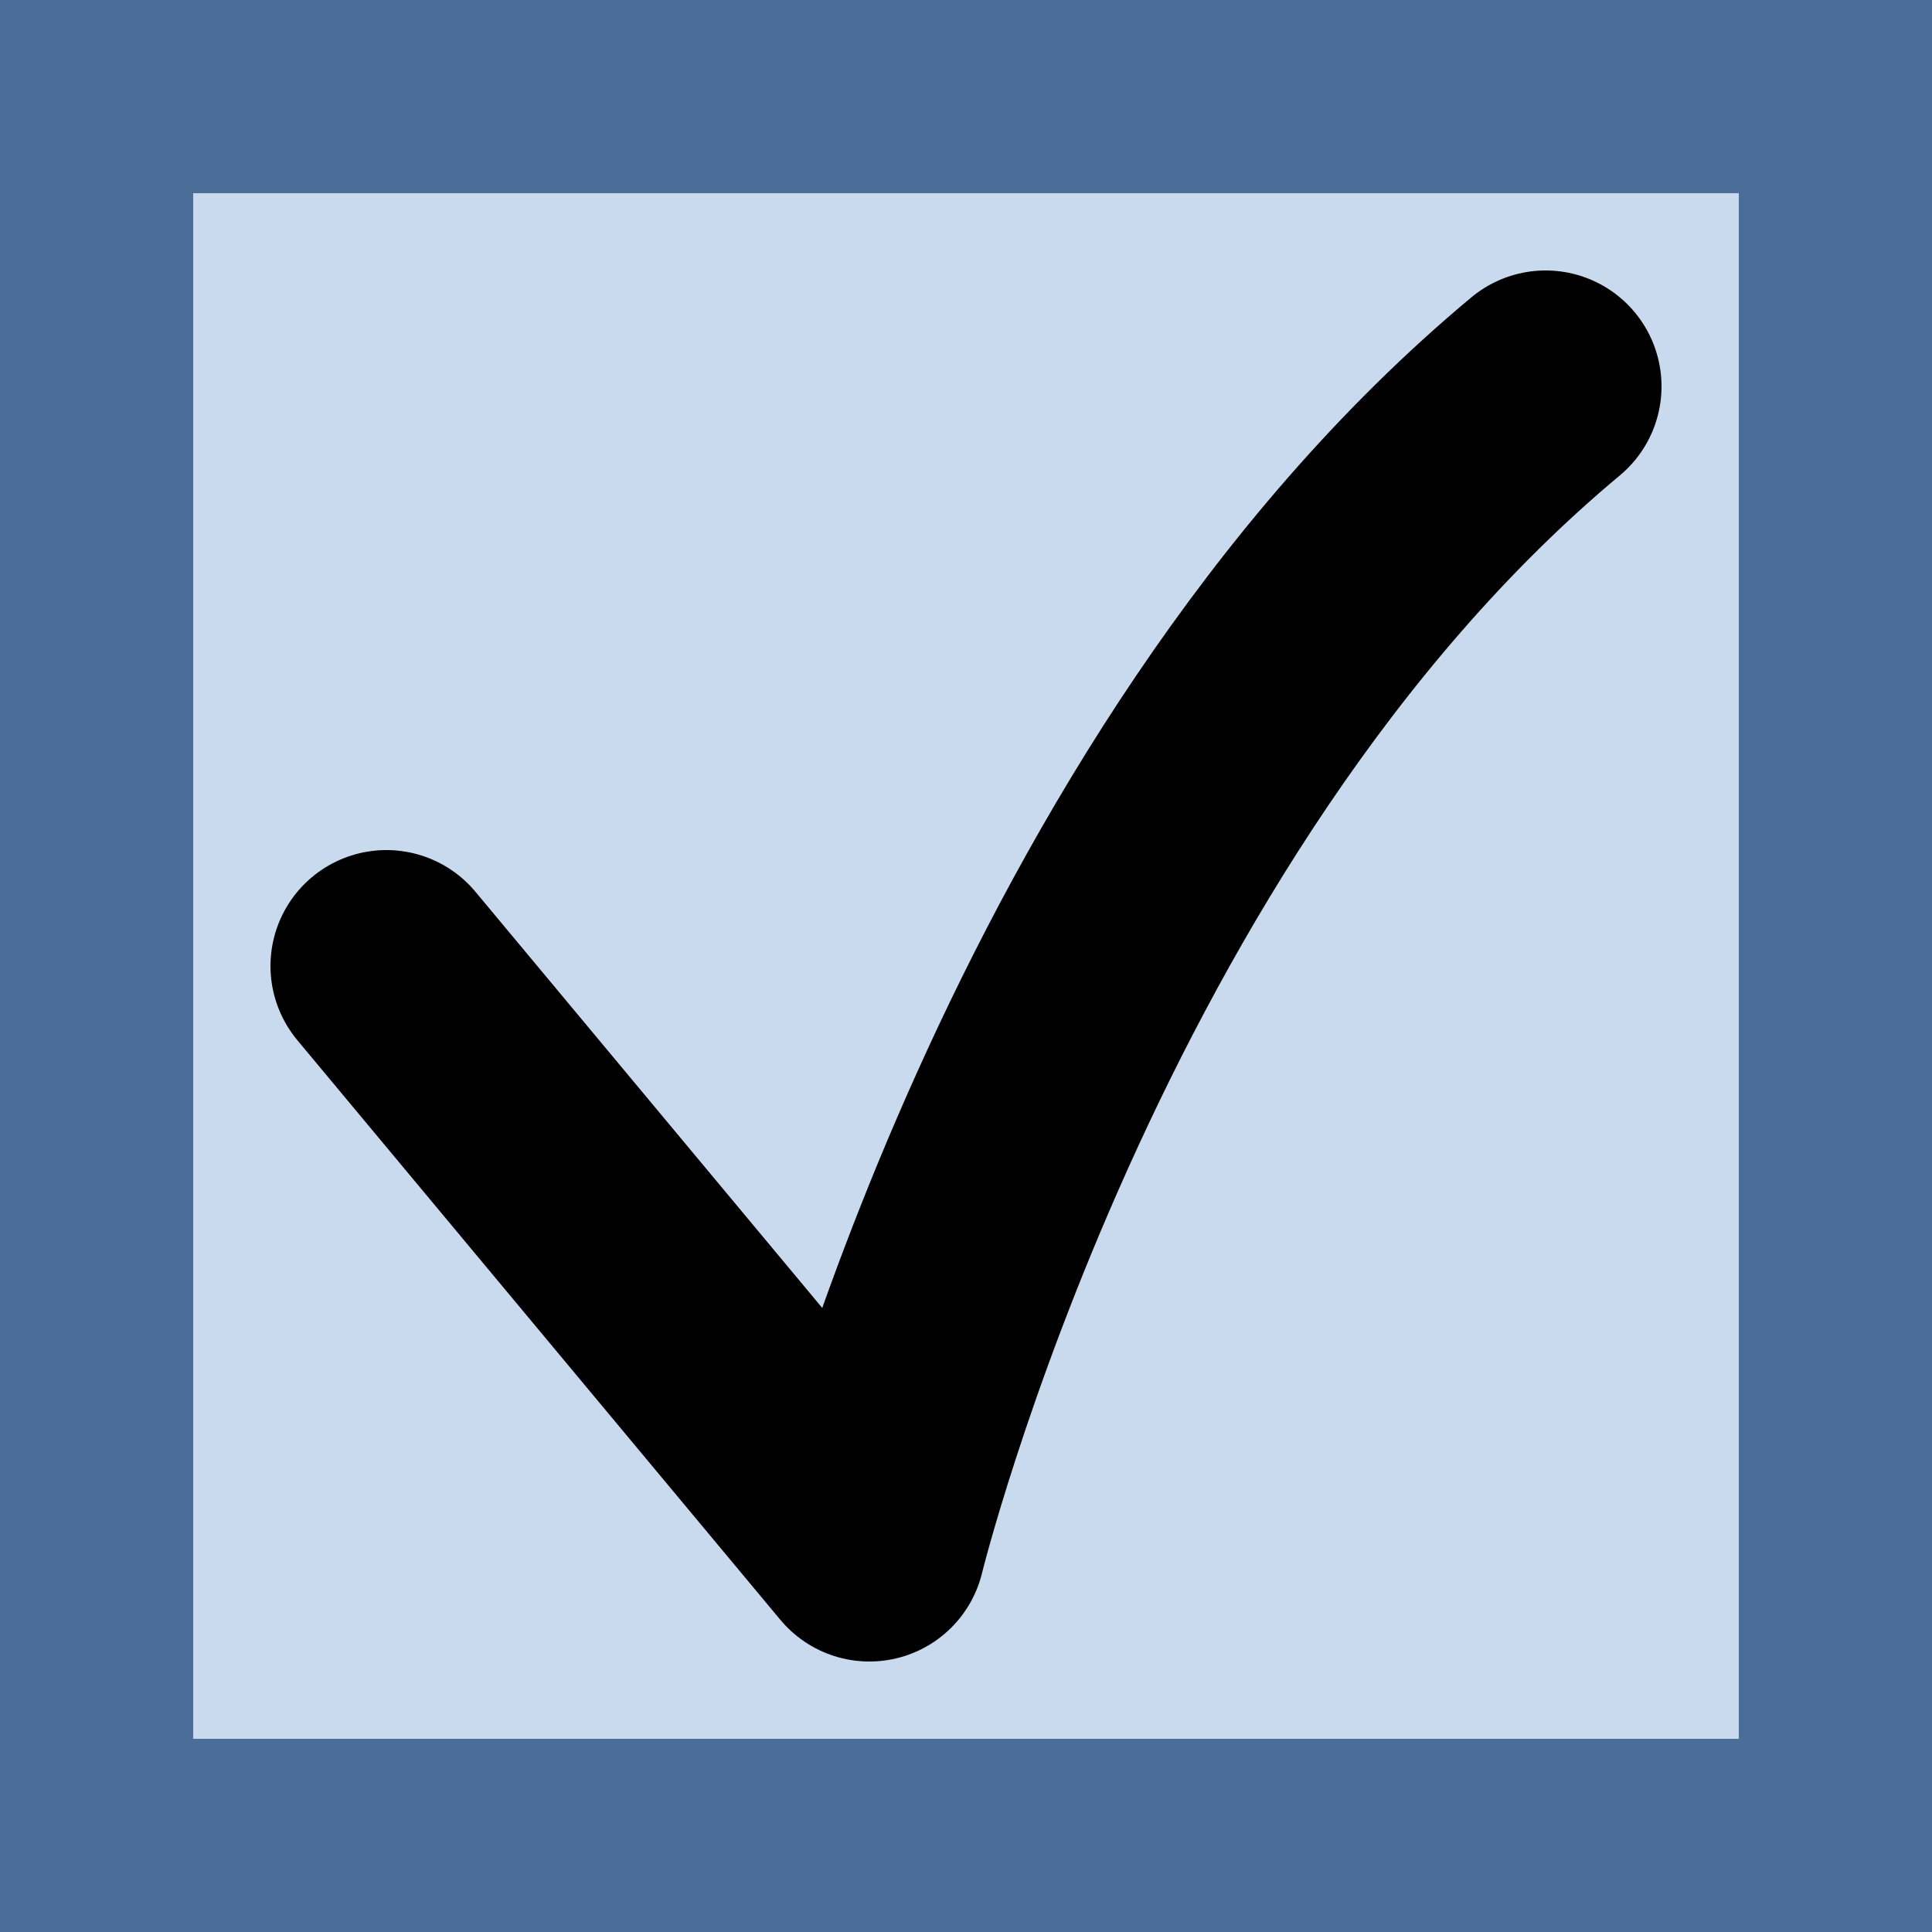
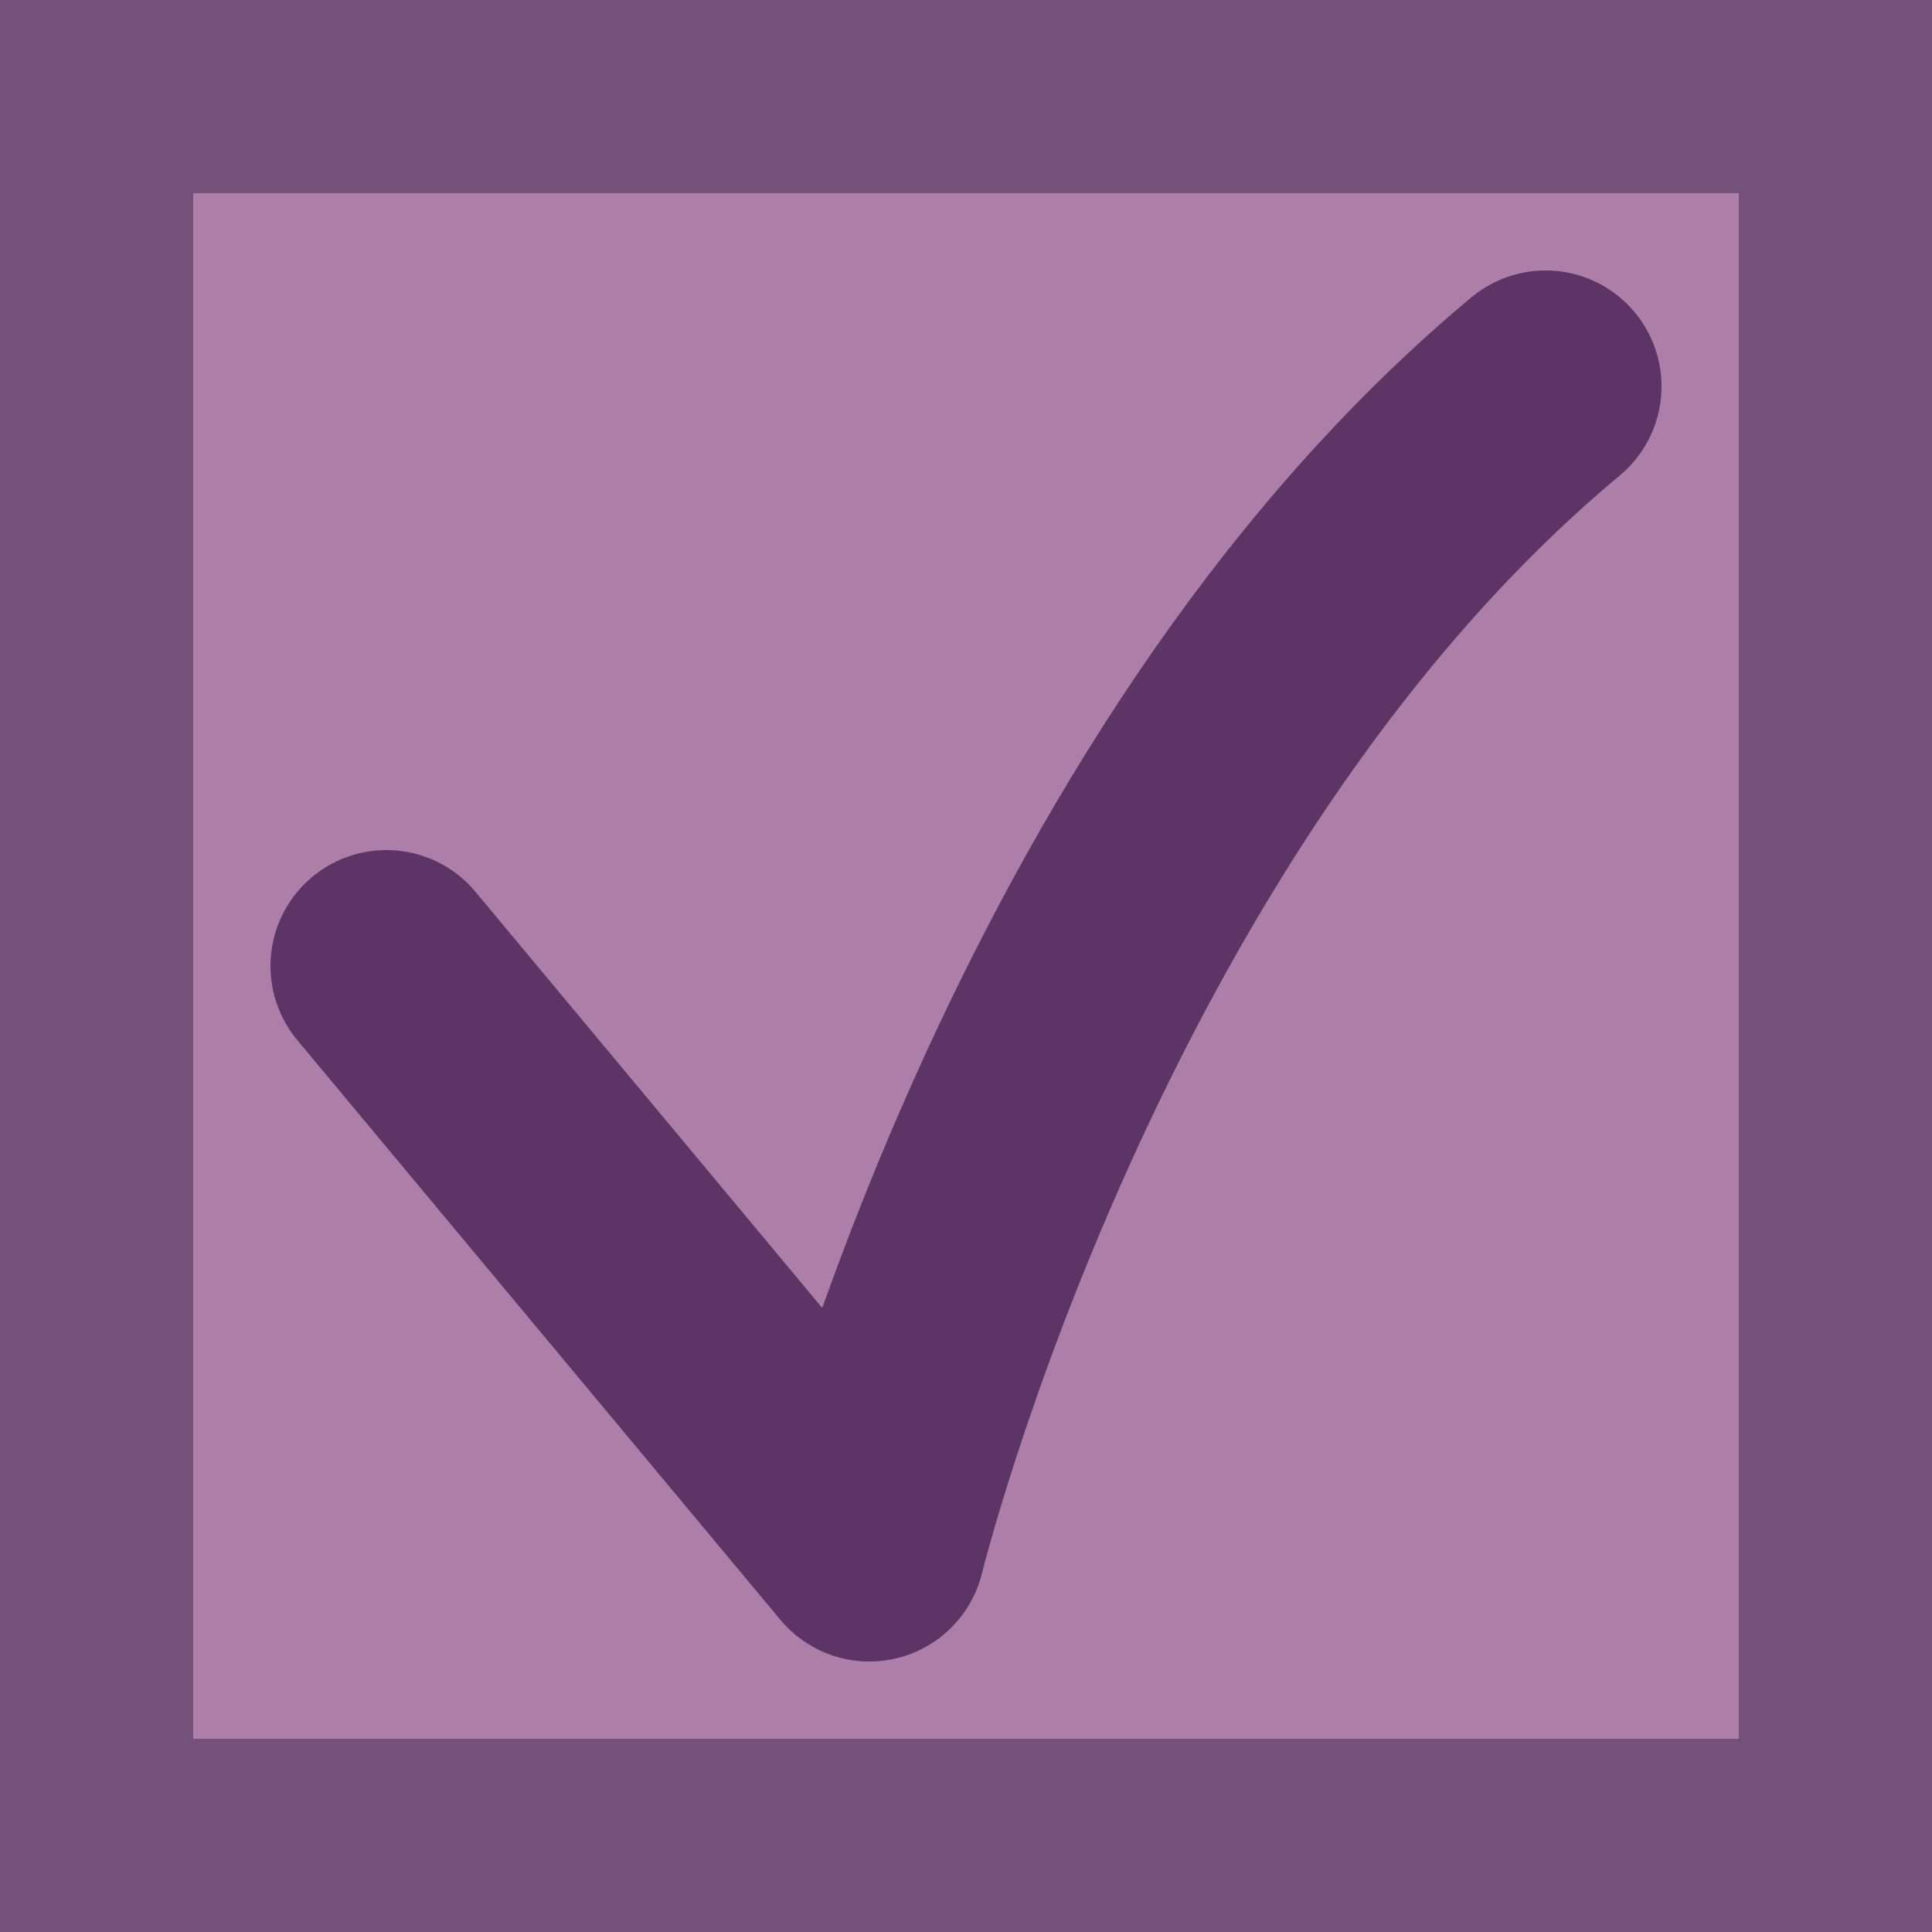
<svg xmlns="http://www.w3.org/2000/svg" width="10" height="10" id="svg3998" version="1.1">
  <defs id="defs4000" />
  <g id="layer1" transform="translate(0,-1042.362)">
-     <rect style="fill:#c9daef;fill-opacity:1;stroke:#4b6e99;stroke-width:1;stroke-linecap:square;stroke-linejoin:miter;stroke-miterlimit:4;stroke-opacity:1;stroke-dasharray:none" id="rect4008" width="9" height="9" x="0.5" y="1042.862" rx="0" ry="0" />
-     <path style="fill:none;stroke:#000000;stroke-width:1.2;stroke-linecap:round;stroke-linejoin:round;stroke-miterlimit:4;stroke-opacity:1;stroke-dasharray:none" d="m 2,1047.362 2.5,3 c 0,0 0.95,-3.875 3.5,-6" id="path3861" />
+     <rect style="fill:#ad7fa8;fill-opacity:1;stroke:#75507b;stroke-width:1;stroke-linecap:square;stroke-linejoin:miter;stroke-miterlimit:4;stroke-dasharray:none;stroke-opacity:1" id="rect4008" width="9" height="9" x="0.5" y="1042.862" rx="0" ry="0" />
+     <path style="fill:none;stroke:#5c3566;stroke-width:1.2;stroke-linecap:round;stroke-linejoin:round;stroke-miterlimit:4;stroke-dasharray:none;stroke-opacity:1" d="m 2,1047.362 2.5,3 c 0,0 0.95,-3.875 3.5,-6" id="path3861" />
  </g>
</svg>
